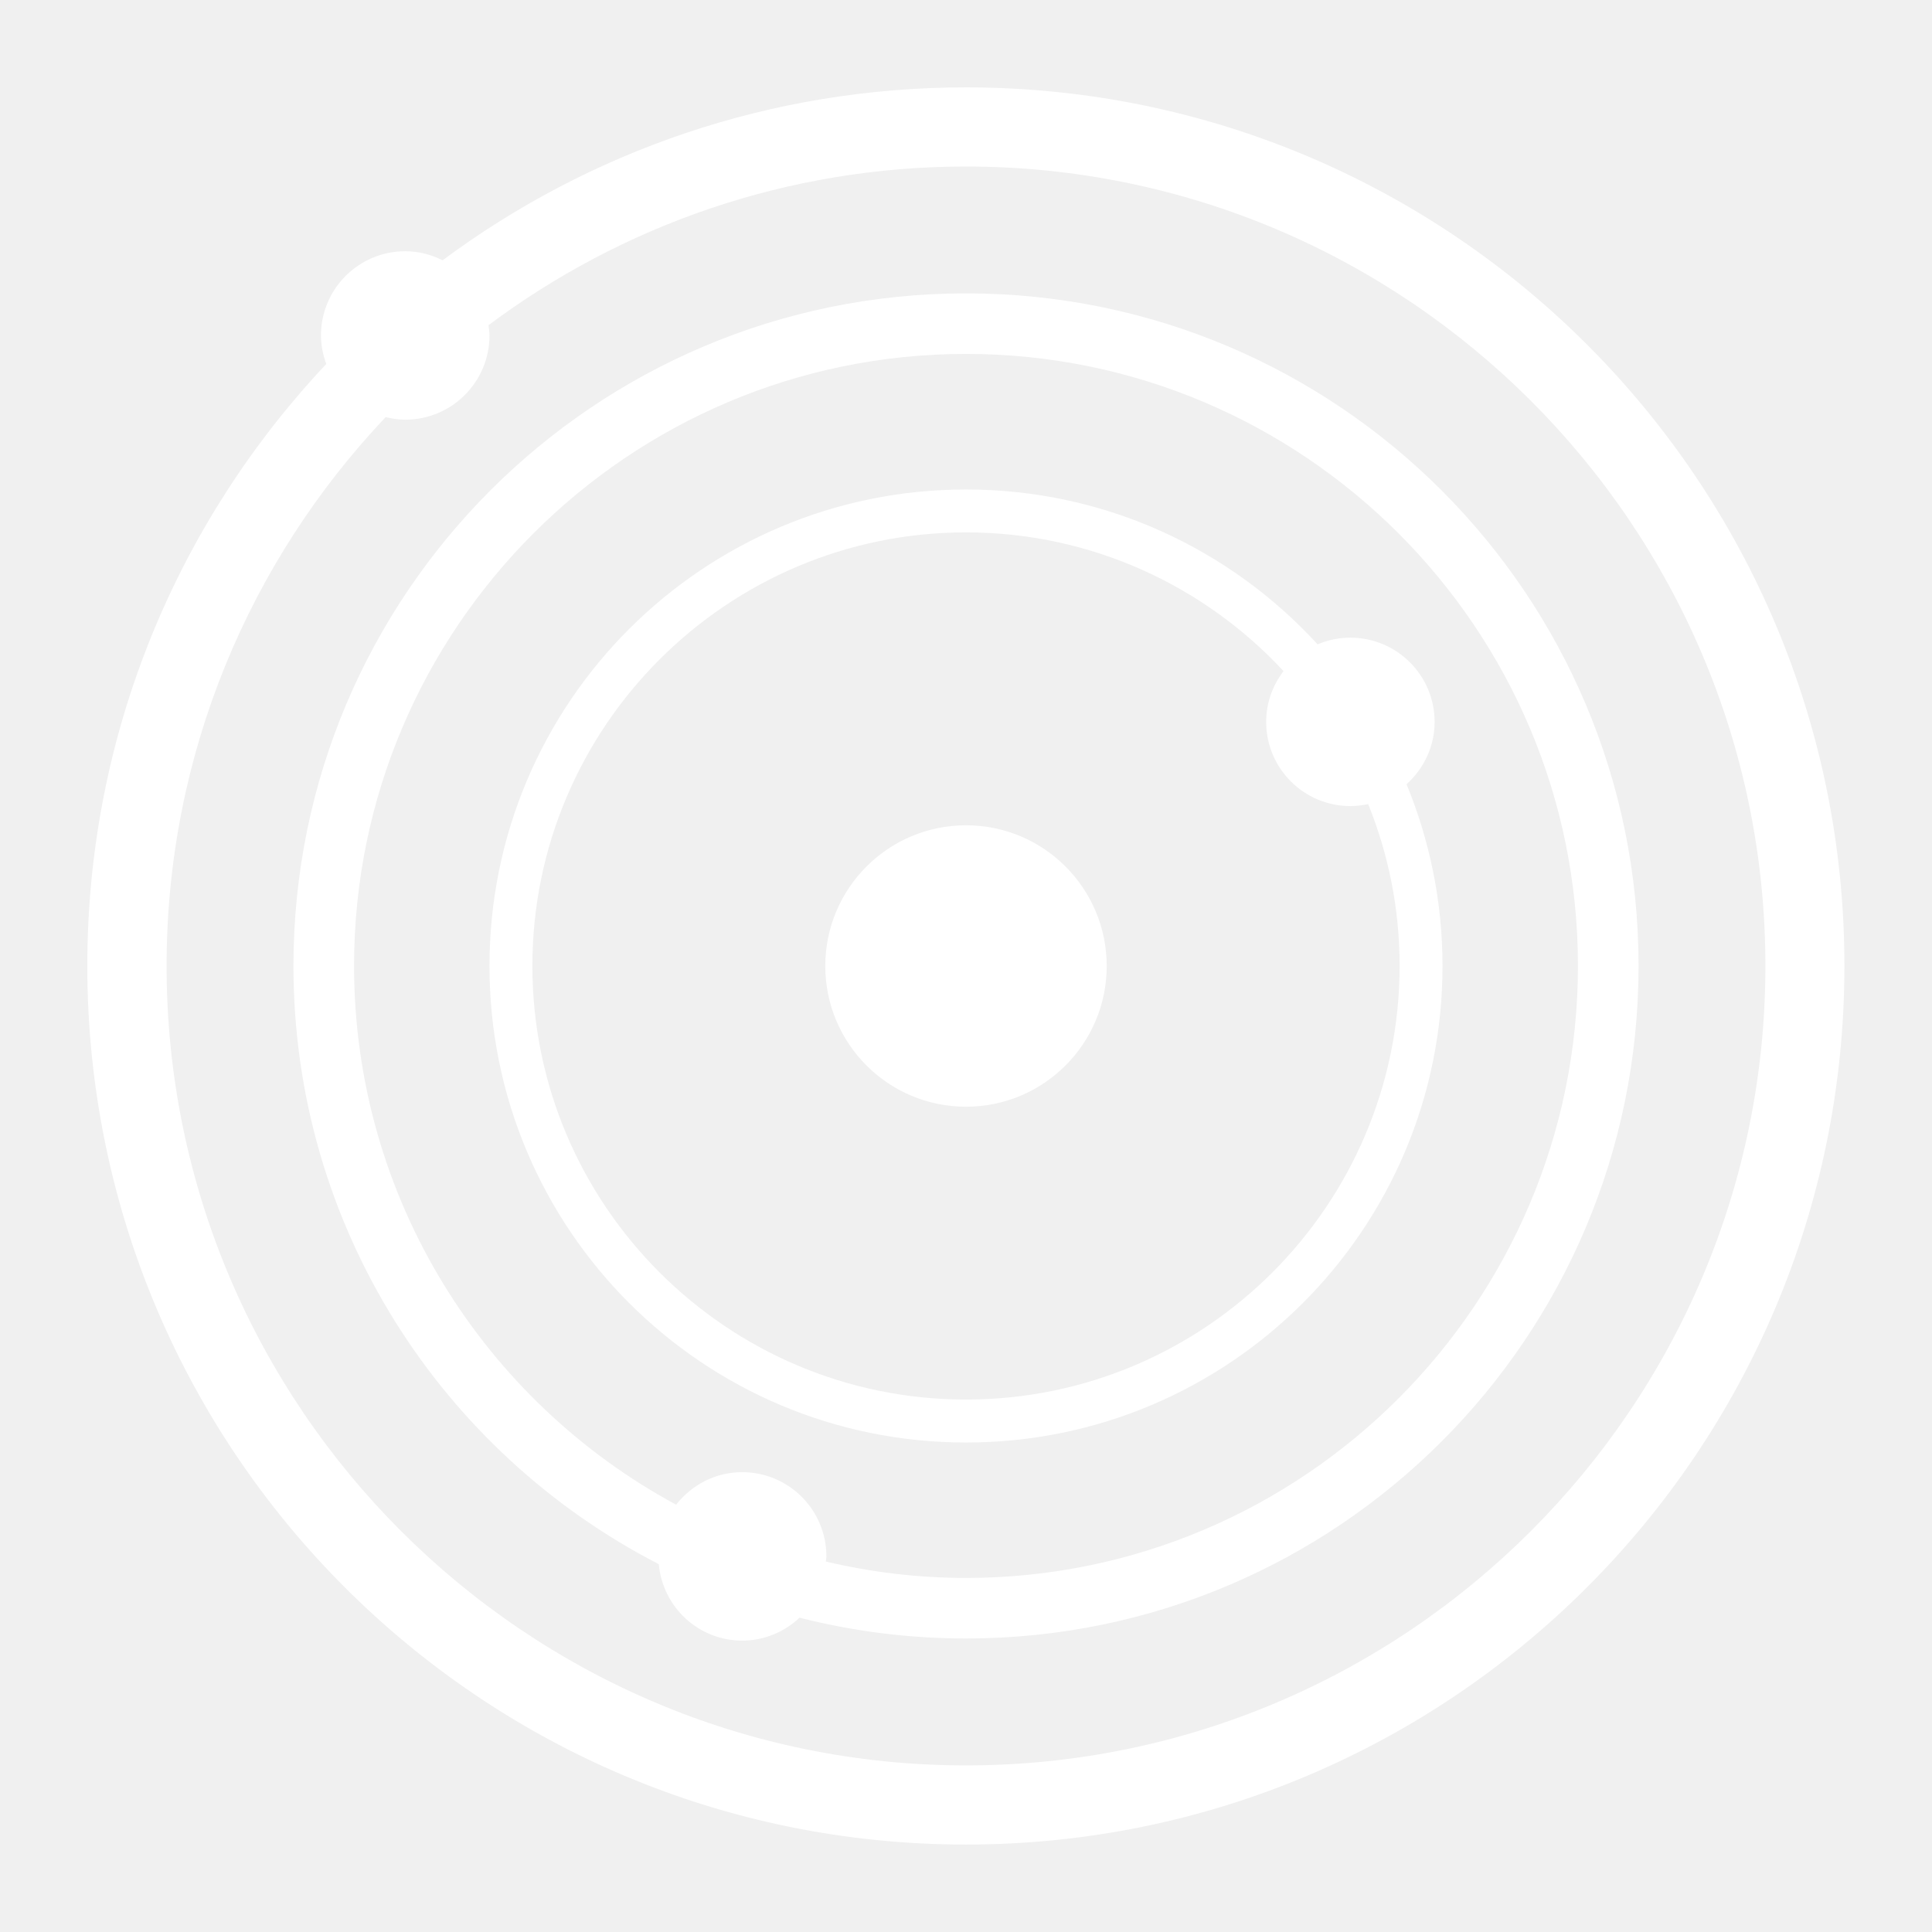
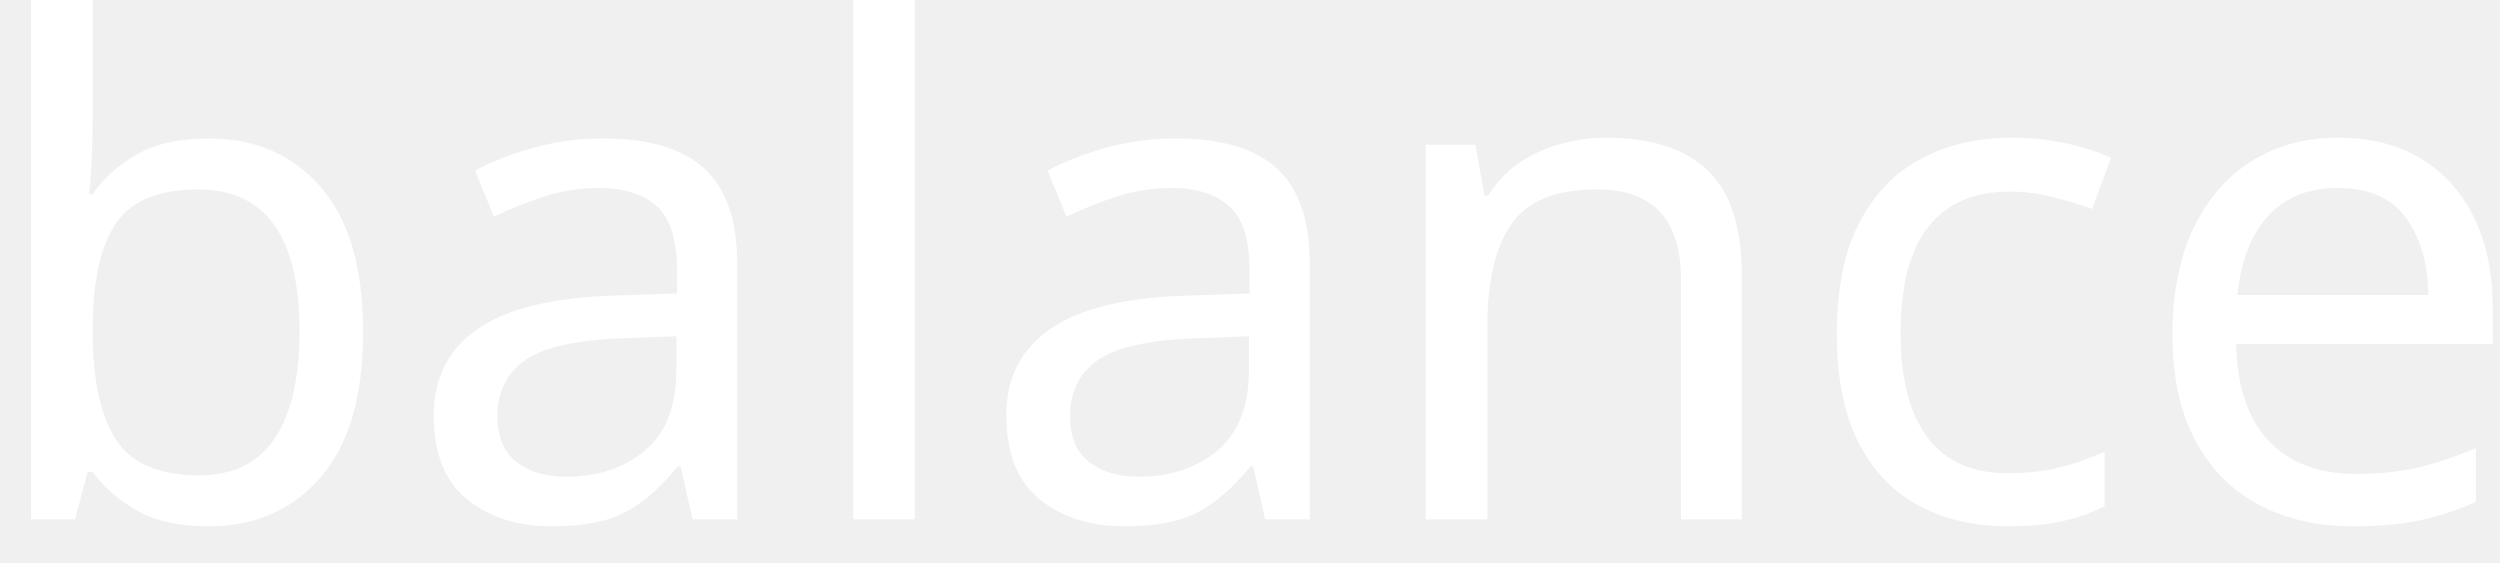
- <svg xmlns="http://www.w3.org/2000/svg" version="1.1" id="Layer_1" x="0px" y="0px" viewBox="0 0 281.46 281.46" style="enable-background:new 0 0 256 256;" xml:space="preserve">
-   <style type="text/css">
- 	.st0{fill-rule:evenodd;clip-rule:evenodd;fill:#FFFFFF;}
- 
- 	@keyframes rotate {
- 		from {
- 			transform: rotate(0deg);
- 			transform-origin: 50% 50%;
- 		}
- 		to {
- 			transform: rotate(360deg);
- 			transform-origin: 50% 50%;
- 		}
- 	}
- 
- 	#Fill-1 {
- 	  animation-name: rotate;
- 		animation-duration: 6s;
- 		animation-iteration-count: infinite;
- 		animation-timing-function: linear;
- 	}
- 	#Fill-4 {
- 	  animation-name: rotate;
- 		animation-duration: 5s;
- 		animation-iteration-count: infinite;
- 		animation-timing-function: linear;
- 	}
- 	#Fill-6 {
- 	  animation-name: rotate;
- 		animation-duration: 4s;
- 		animation-iteration-count: infinite;
- 		animation-timing-function: linear;
- 	}
- </style>
-   <g id="solar-256">
-     <g id="Group-14">
-       <path id="Fill-1" class="st0" d="M140.73,257.19c-64.22,0-116.46-52.24-116.46-116.46c0-30.94,12.15-59.08,31.91-79.96    c0.92,0.22,1.87,0.37,2.86,0.37c6.78,0,12.27-5.5,12.27-12.27c0-0.51-0.09-0.99-0.15-1.49c19.43-14.52,43.51-23.12,69.57-23.12    c64.22,0,116.46,52.24,116.46,116.46C257.19,204.94,204.94,257.19,140.73,257.19 M140.73,12.73c-28.57,0-54.95,9.37-76.25,25.19    C62.83,37.1,61,36.6,59.03,36.6c-6.77,0-12.27,5.49-12.27,12.27c0,1.47,0.3,2.86,0.77,4.16c-21.57,22.91-34.81,53.75-34.81,87.69    c0,70.69,57.3,128,127.99,128c70.69,0,127.99-57.31,127.99-128C268.72,70.04,211.41,12.73,140.73,12.73" />
-       <path id="Fill-4" class="st0" d="M140.73,229.88c-7.03,0-13.86-0.84-20.42-2.39c0.02-0.25,0.08-0.49,0.08-0.75    c0-6.78-5.49-12.27-12.27-12.27c-3.93,0-7.38,1.88-9.62,4.74c-27.91-15.08-46.92-44.61-46.92-78.5    c0-49.16,39.99-89.15,89.15-89.15c49.16,0,89.15,39.99,89.15,89.15S189.88,229.88,140.73,229.88 M140.73,42.74    c-54.12,0-97.98,43.87-97.98,97.98c0,37.98,21.62,70.89,53.22,87.15c0.58,6.24,5.77,11.14,12.15,11.14c3.24,0,6.17-1.28,8.36-3.34    c7.76,1.97,15.88,3.03,24.25,3.03c54.12,0,97.98-43.87,97.98-97.98C238.71,86.61,194.84,42.74,140.73,42.74" />
-       <path id="Fill-6" class="st0" d="M140.73,203.89c-34.83,0-63.17-28.34-63.17-63.17c0-34.83,28.34-63.16,63.17-63.16    c18.25,0,34.72,7.79,46.26,20.21c-1.57,2.06-2.53,4.6-2.53,7.39c0,6.78,5.49,12.27,12.27,12.27c0.89,0,1.76-0.11,2.59-0.29    c2.95,7.29,4.58,15.24,4.58,23.57C203.89,175.56,175.56,203.89,140.73,203.89 M204.91,114.25c2.49-2.25,4.09-5.47,4.09-9.08    c0-6.77-5.49-12.27-12.27-12.27c-1.7,0-3.31,0.34-4.78,0.97C179.25,80,161,71.31,140.73,71.31c-38.34,0-69.42,31.08-69.42,69.42    c0,38.34,31.08,69.42,69.42,69.42s69.42-31.08,69.42-69.42C210.15,131.35,208.27,122.41,204.91,114.25" />
-       <path id="Fill-8" class="st0" d="M140.73,120.23c-11.32,0-20.5,9.18-20.5,20.5c0,11.32,9.18,20.5,20.5,20.5    c11.32,0,20.5-9.18,20.5-20.5C161.22,129.4,152.05,120.23,140.73,120.23" />
-     </g>
-   </g>
+ <svg xmlns="http://www.w3.org/2000/svg" width="298" height="67" viewBox="0 0 298 67">
+   <defs>
+     <style>
+       .cls-1 {
+         font-size: 83.333px;
+         fill: #fff;
+         text-anchor: middle;
+         font-family: Biysk;
+       }
+     </style>
+   </defs>
+   <text id="balance" class="cls-1" x="149" y="61.913">
+     <tspan x="149">balance</tspan>
+   </text>
</svg>
